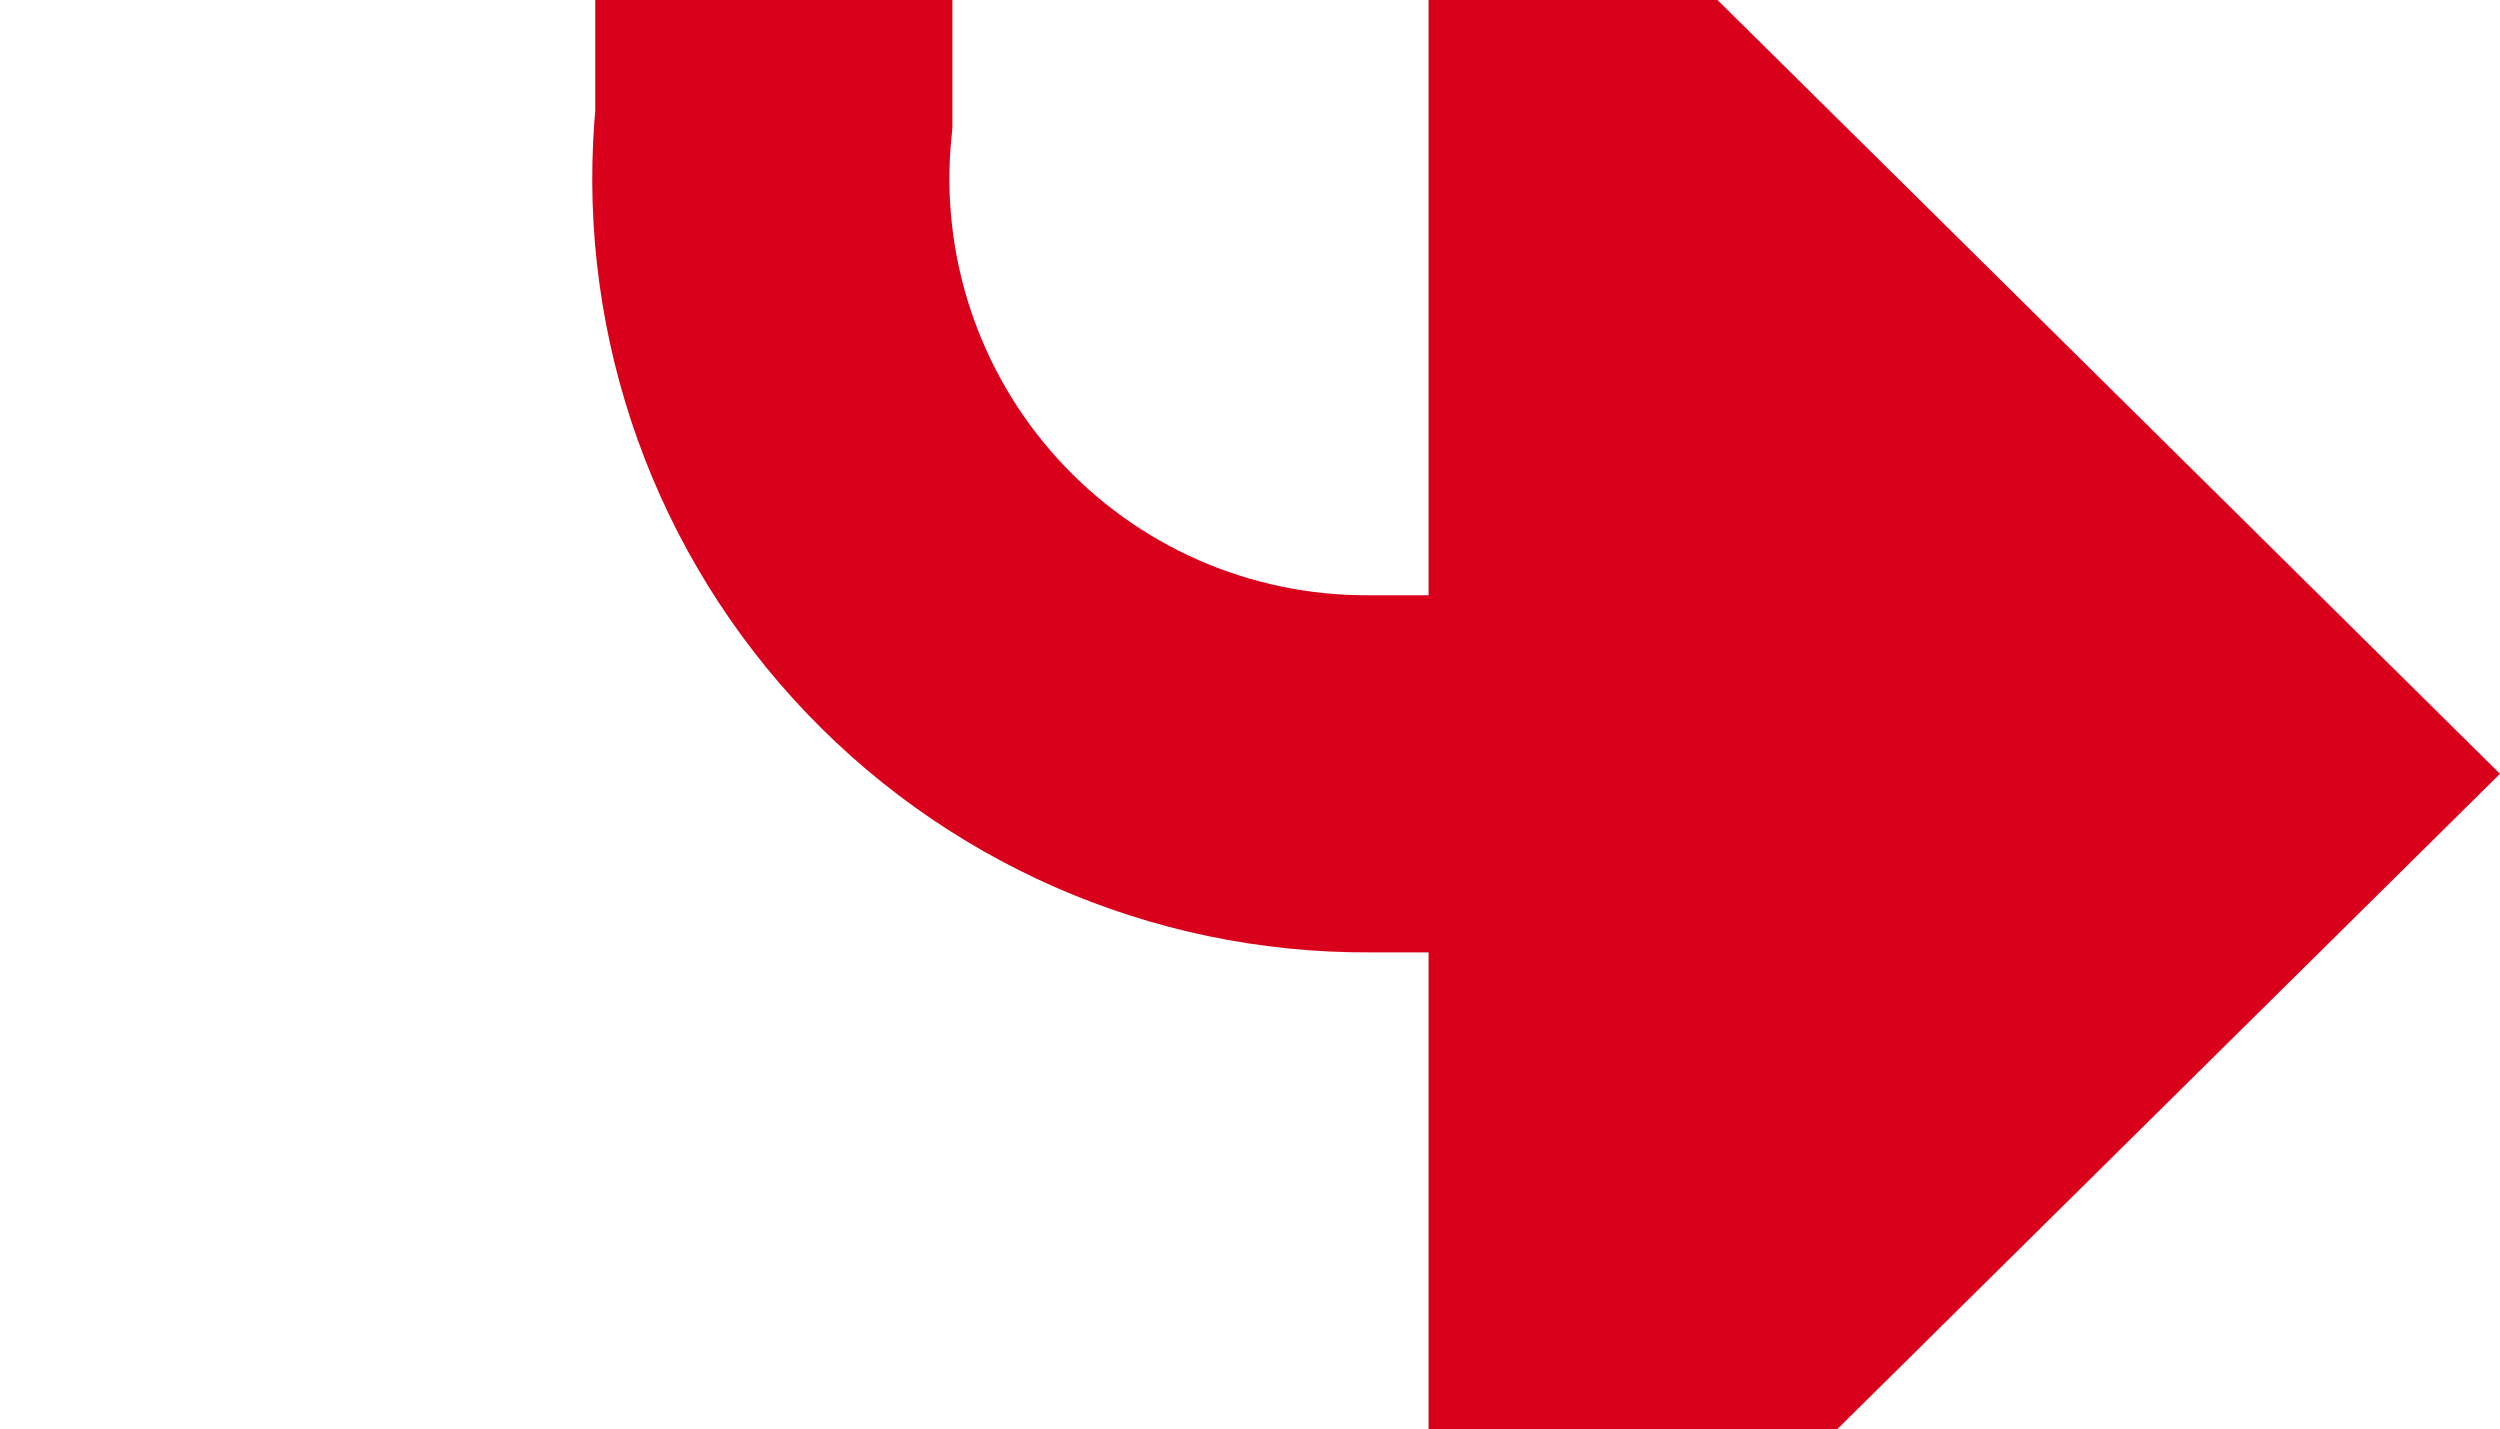
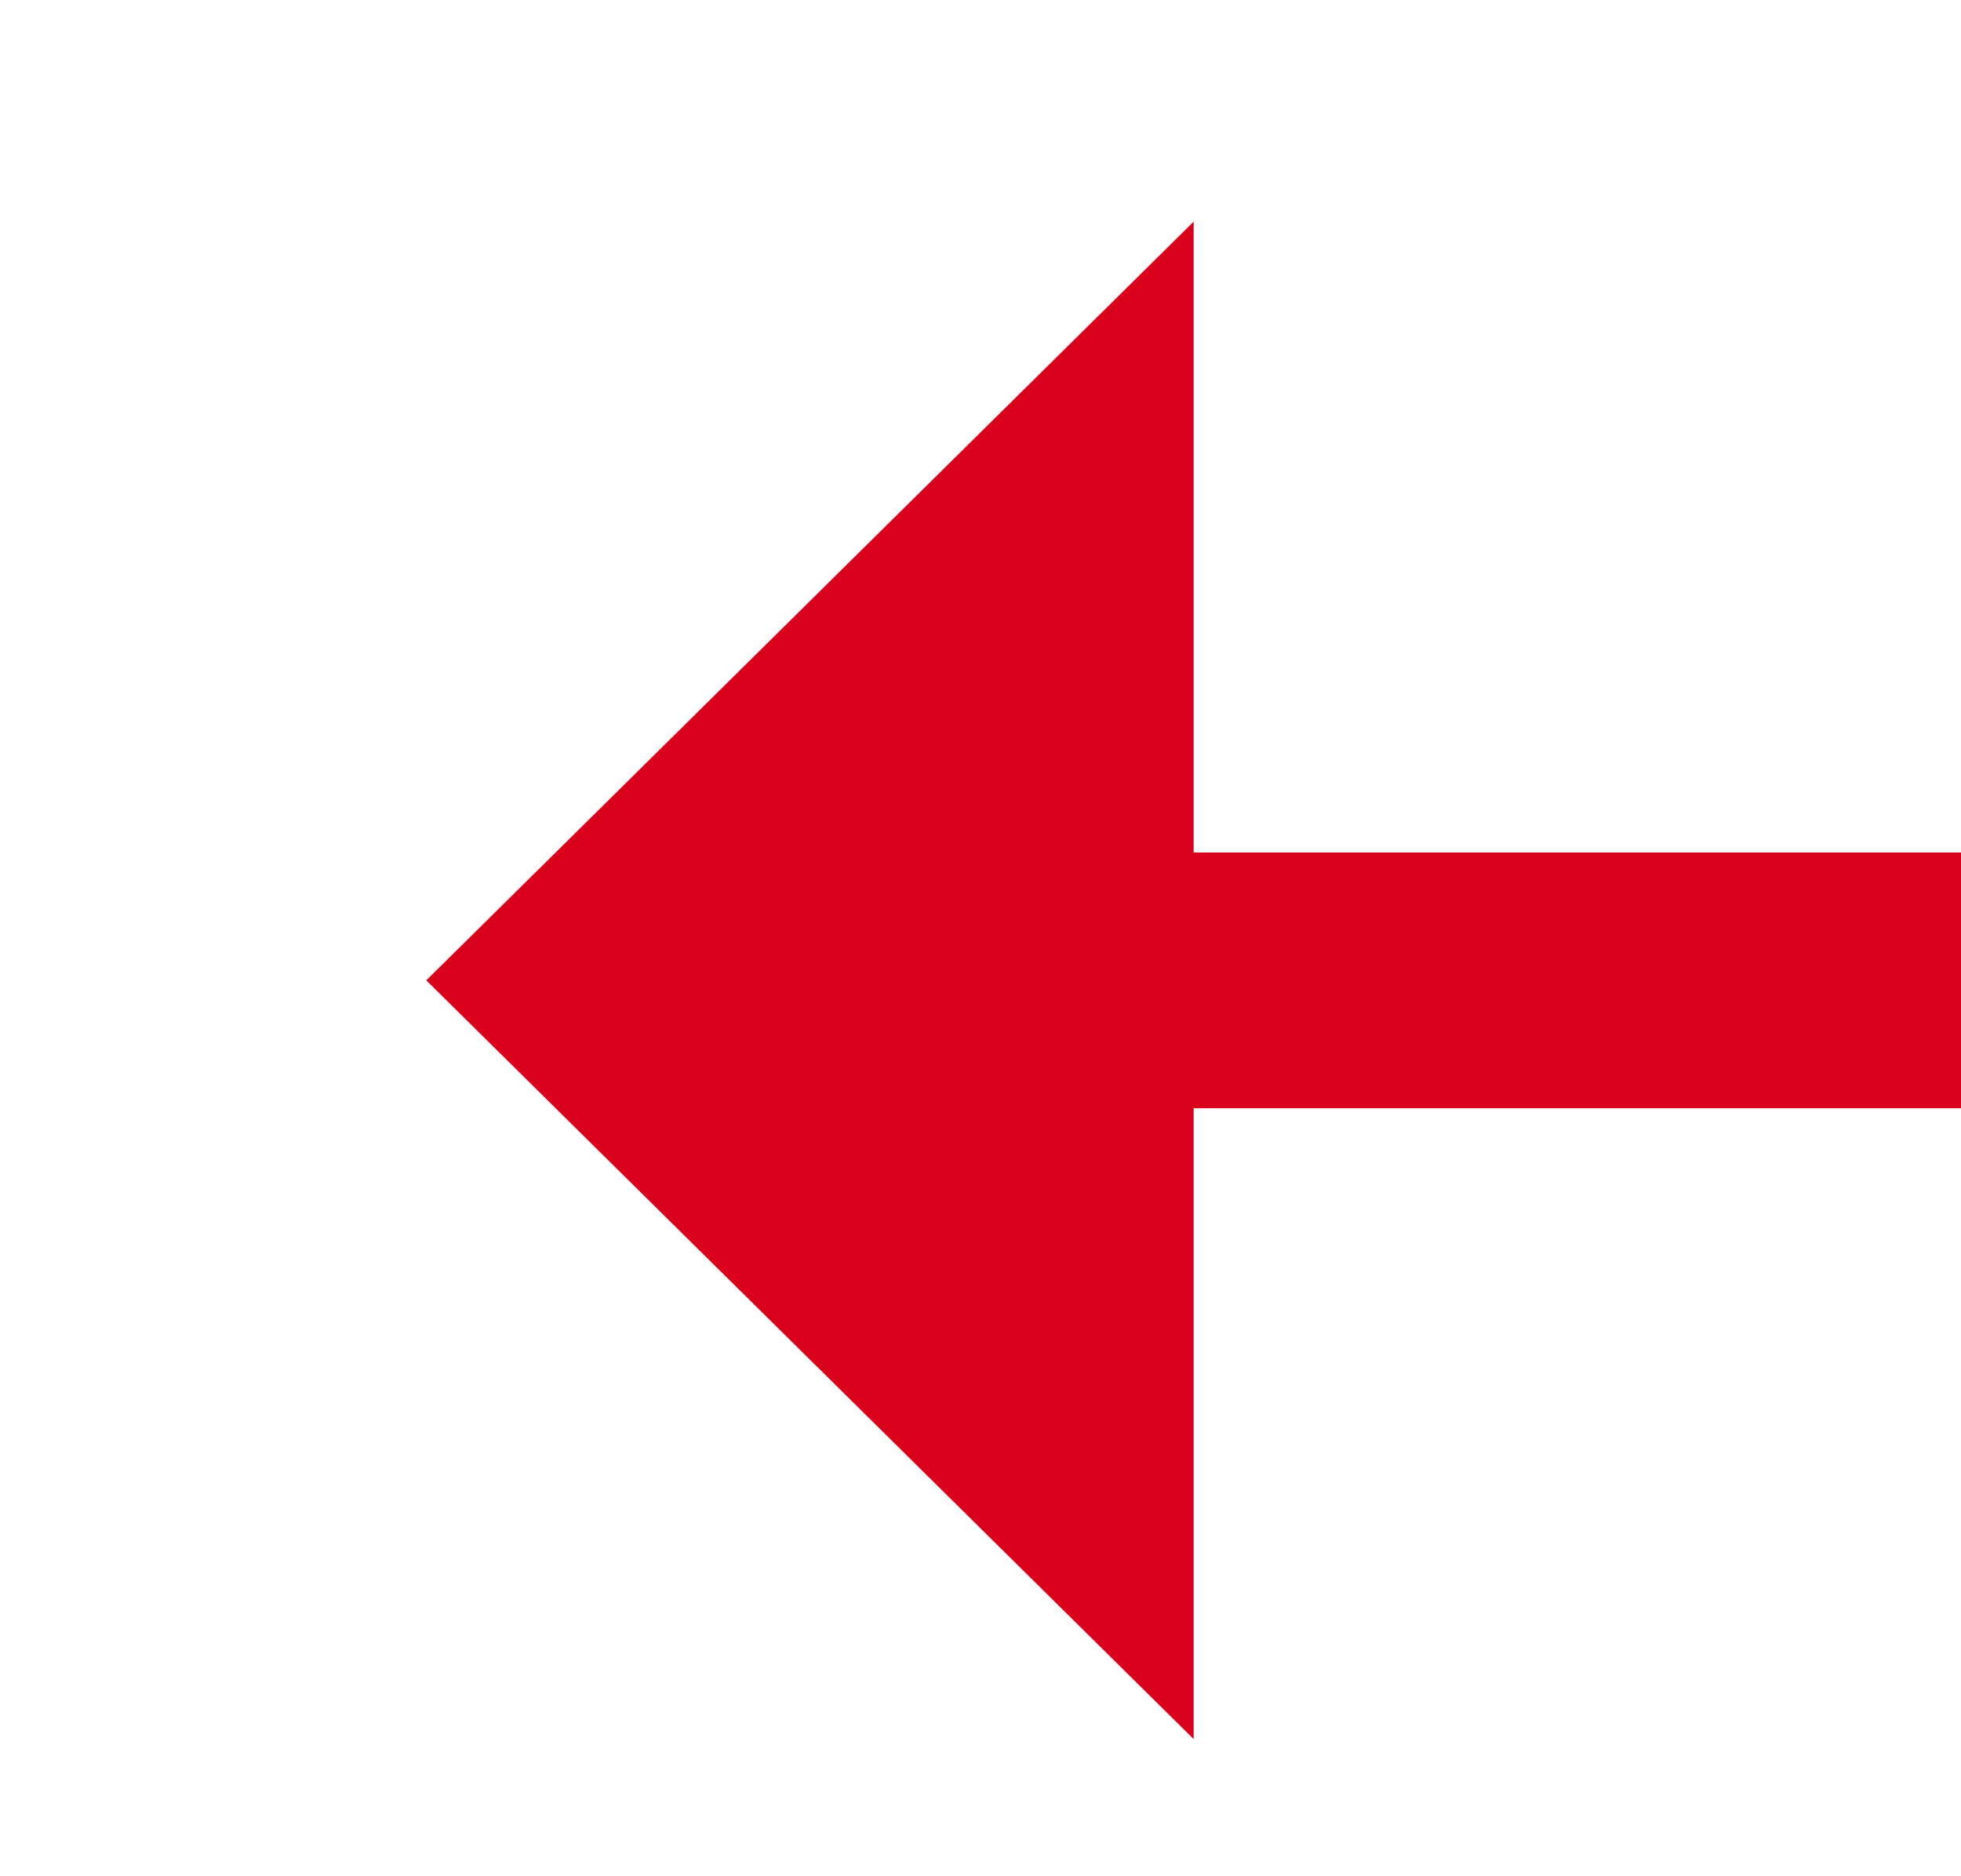
- <svg xmlns="http://www.w3.org/2000/svg" version="1.1" width="21px" height="12px" preserveAspectRatio="xMinYMid meet" viewBox="904 660  21 10">
-   <path d="M 710 562.5  L 905 562.5  A 5 5 0 0 1 910.5 567.5 L 910.5 660  A 5 5 0 0 0 915.5 665.5 L 918 665.5  " stroke-width="3" stroke="#d9001b" fill="none" />
-   <path d="M 916 674.4  L 925 665.5  L 916 656.6  L 916 674.4  Z " fill-rule="nonzero" fill="#d9001b" stroke="none" />
+ <svg xmlns="http://www.w3.org/2000/svg" version="1.1" width="23px" height="22px" preserveAspectRatio="xMinYMid meet" viewBox="399 901  23 20">
+   <path d="M 1222.5 671  L 1222.5 906  A 5 5 0 0 1 1217.5 911.5 L 411 911.5  " stroke-width="3" stroke="#d9001b" fill="none" />
+   <path d="M 413 902.6  L 404 911.5  L 413 920.4  L 413 902.6  Z " fill-rule="nonzero" fill="#d9001b" stroke="none" />
</svg>
